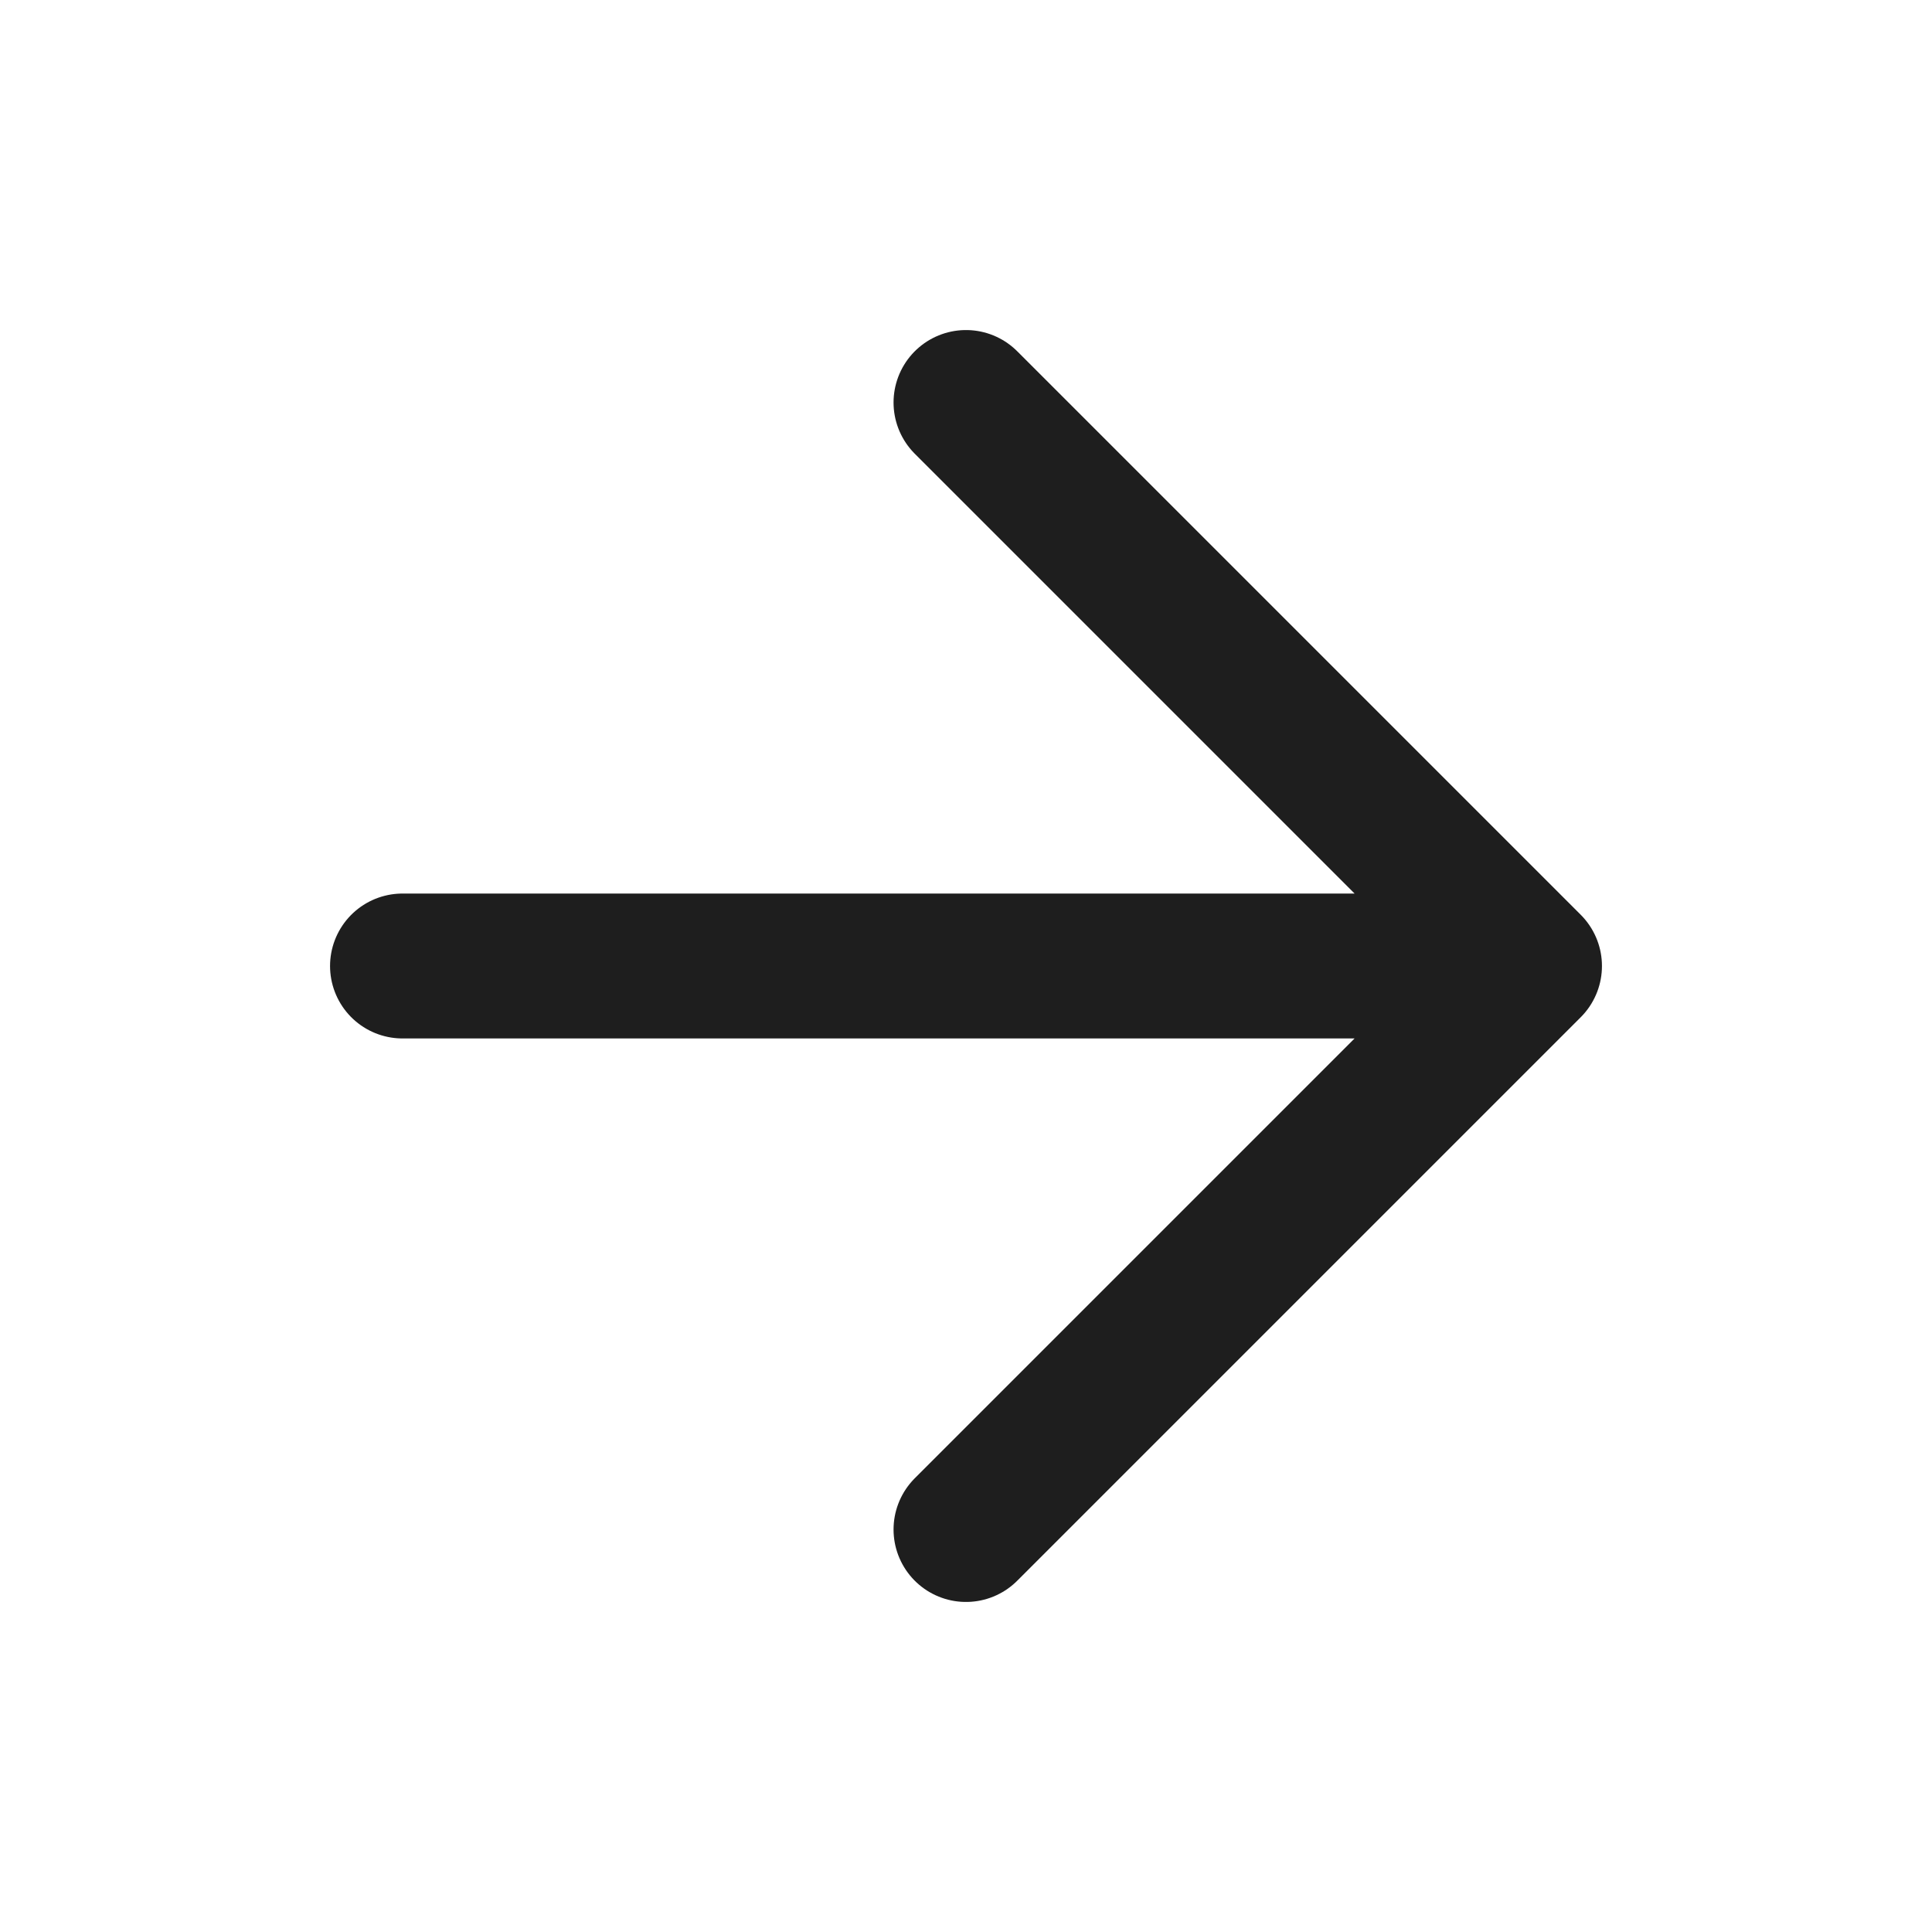
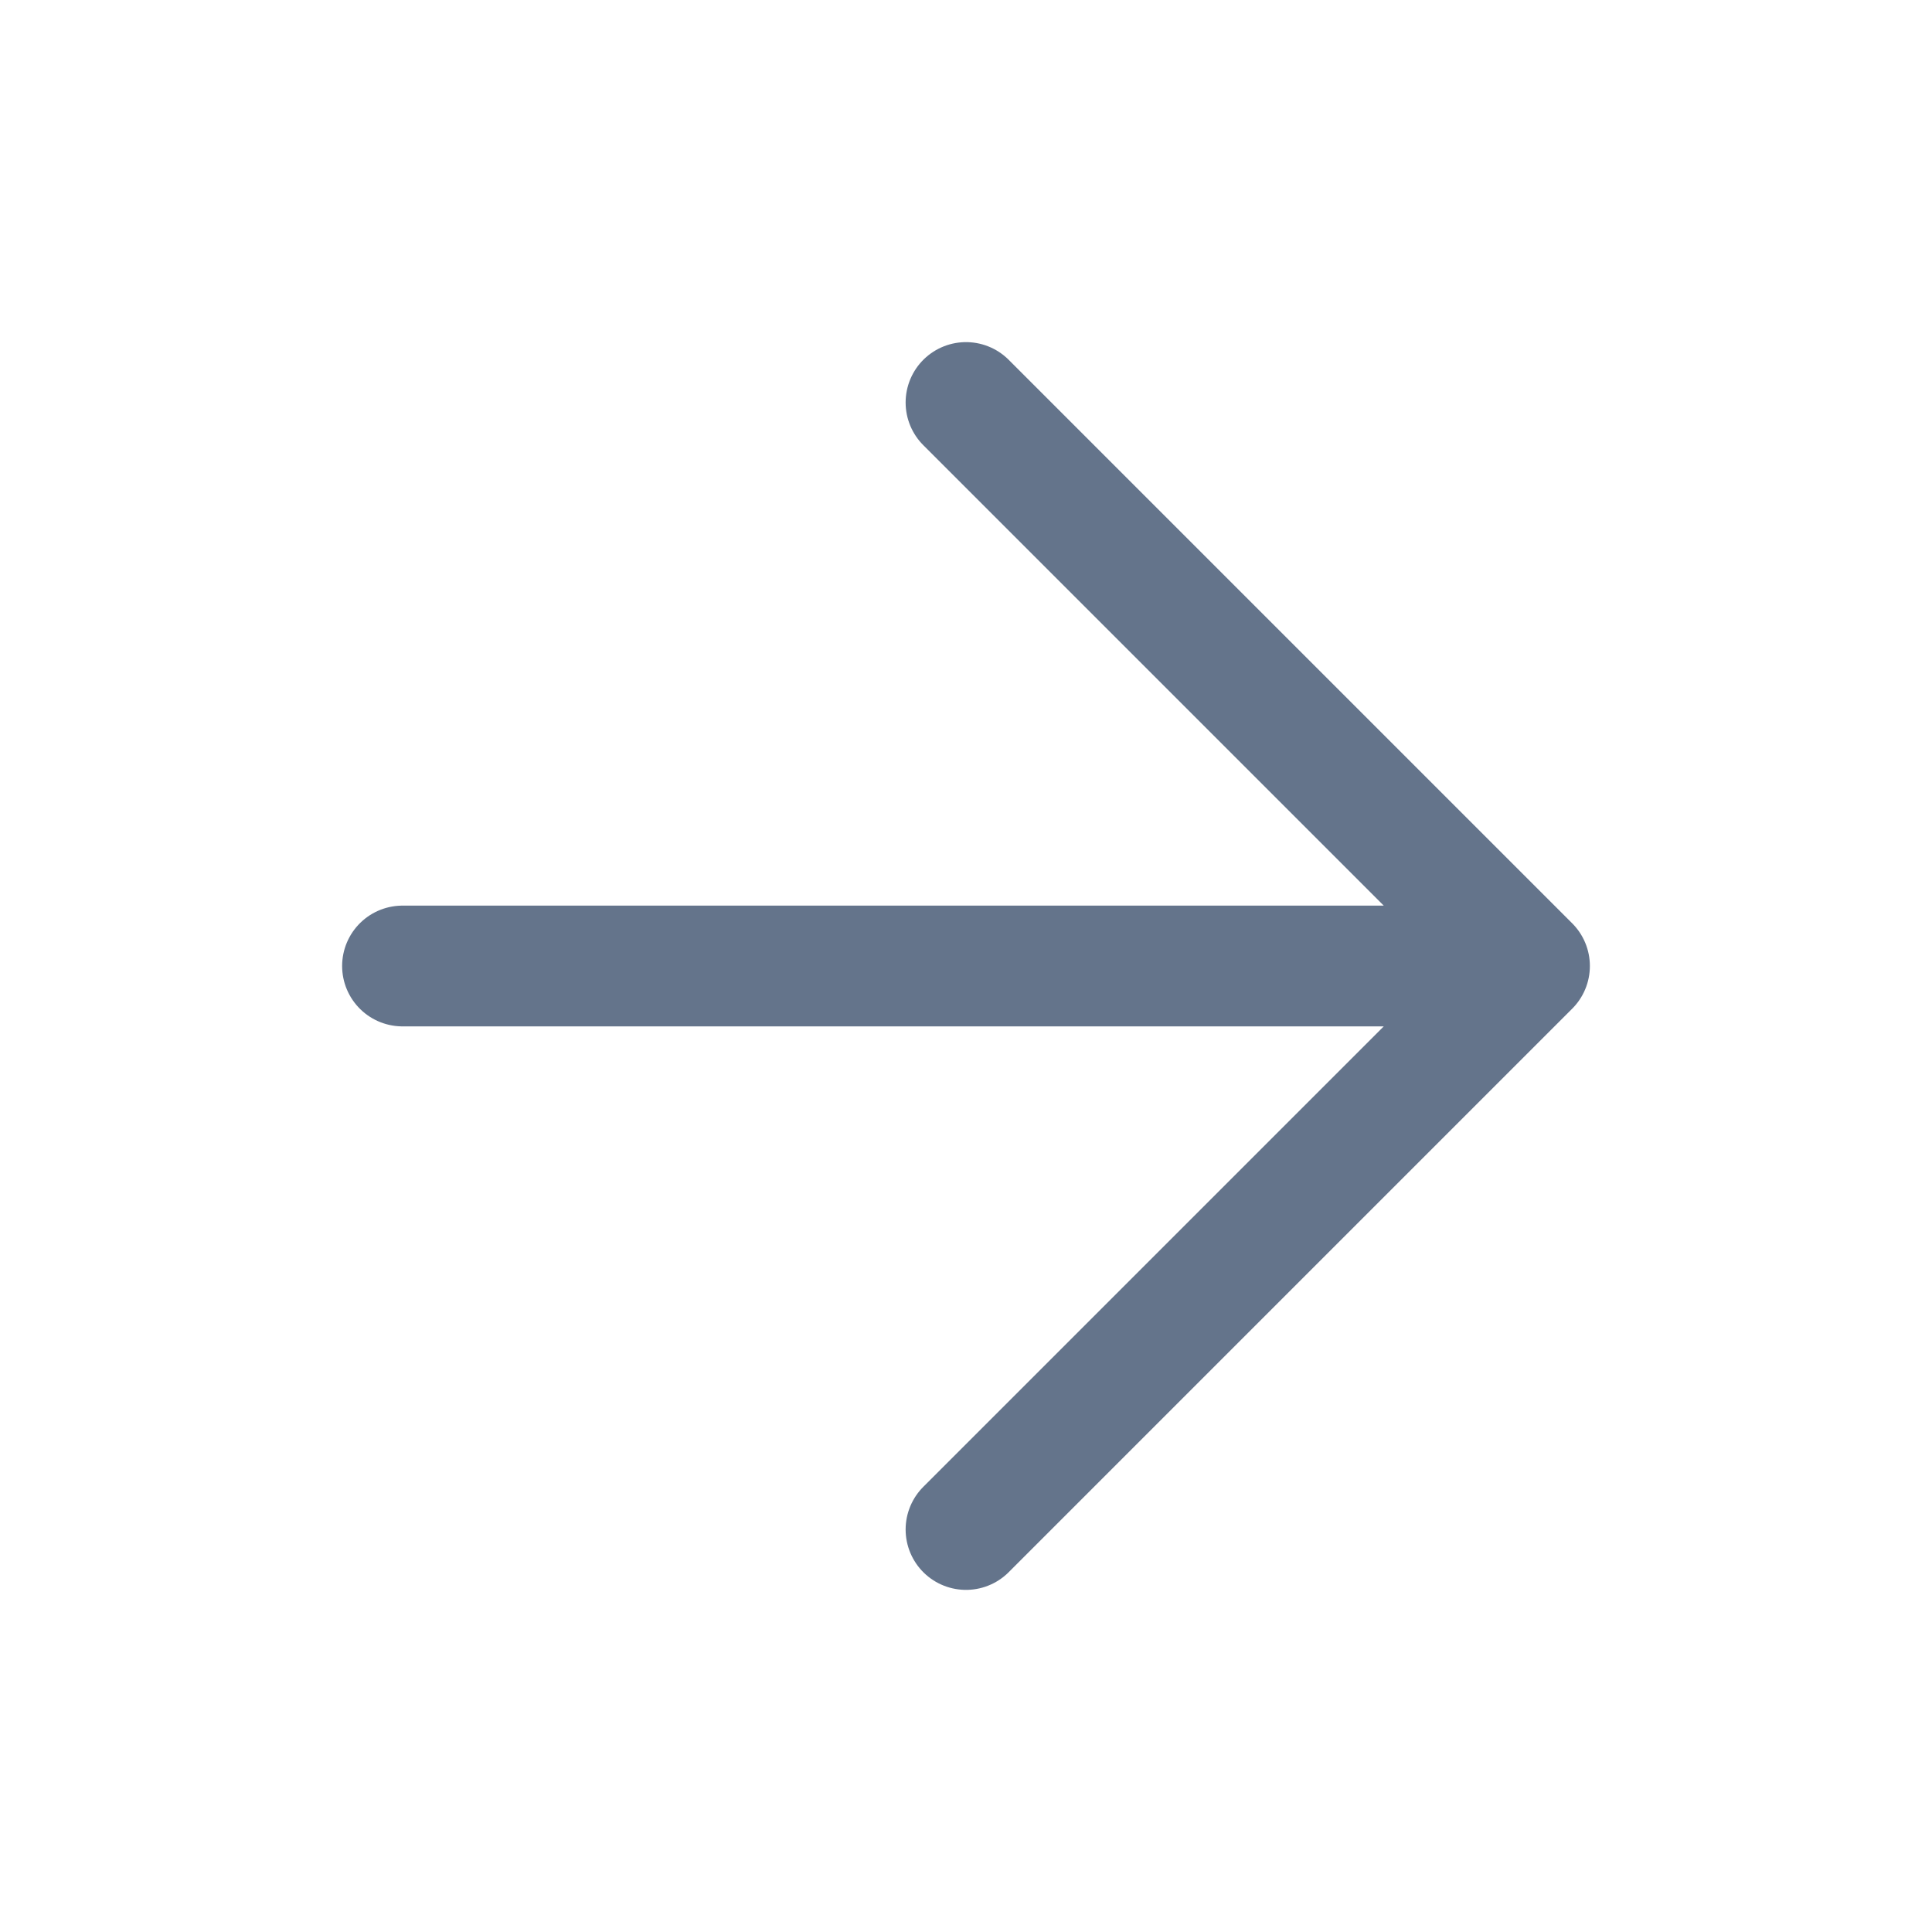
- <svg xmlns="http://www.w3.org/2000/svg" width="16" height="16" viewBox="0 0 24 24" fill="none">
-   <path d="M5 12H19M12 5L19 12L12 19" stroke="#1E1E1E" stroke-width="1.8" stroke-linecap="round" stroke-linejoin="round" />
+ <svg xmlns="http://www.w3.org/2000/svg" width="18" height="18" viewBox="0 0 24 24" fill="none">
+   <path d="M5 12H19M12 5L19 12L12 19" stroke="#64748B" stroke-width="1.5" stroke-linecap="round" stroke-linejoin="round" />
</svg>
